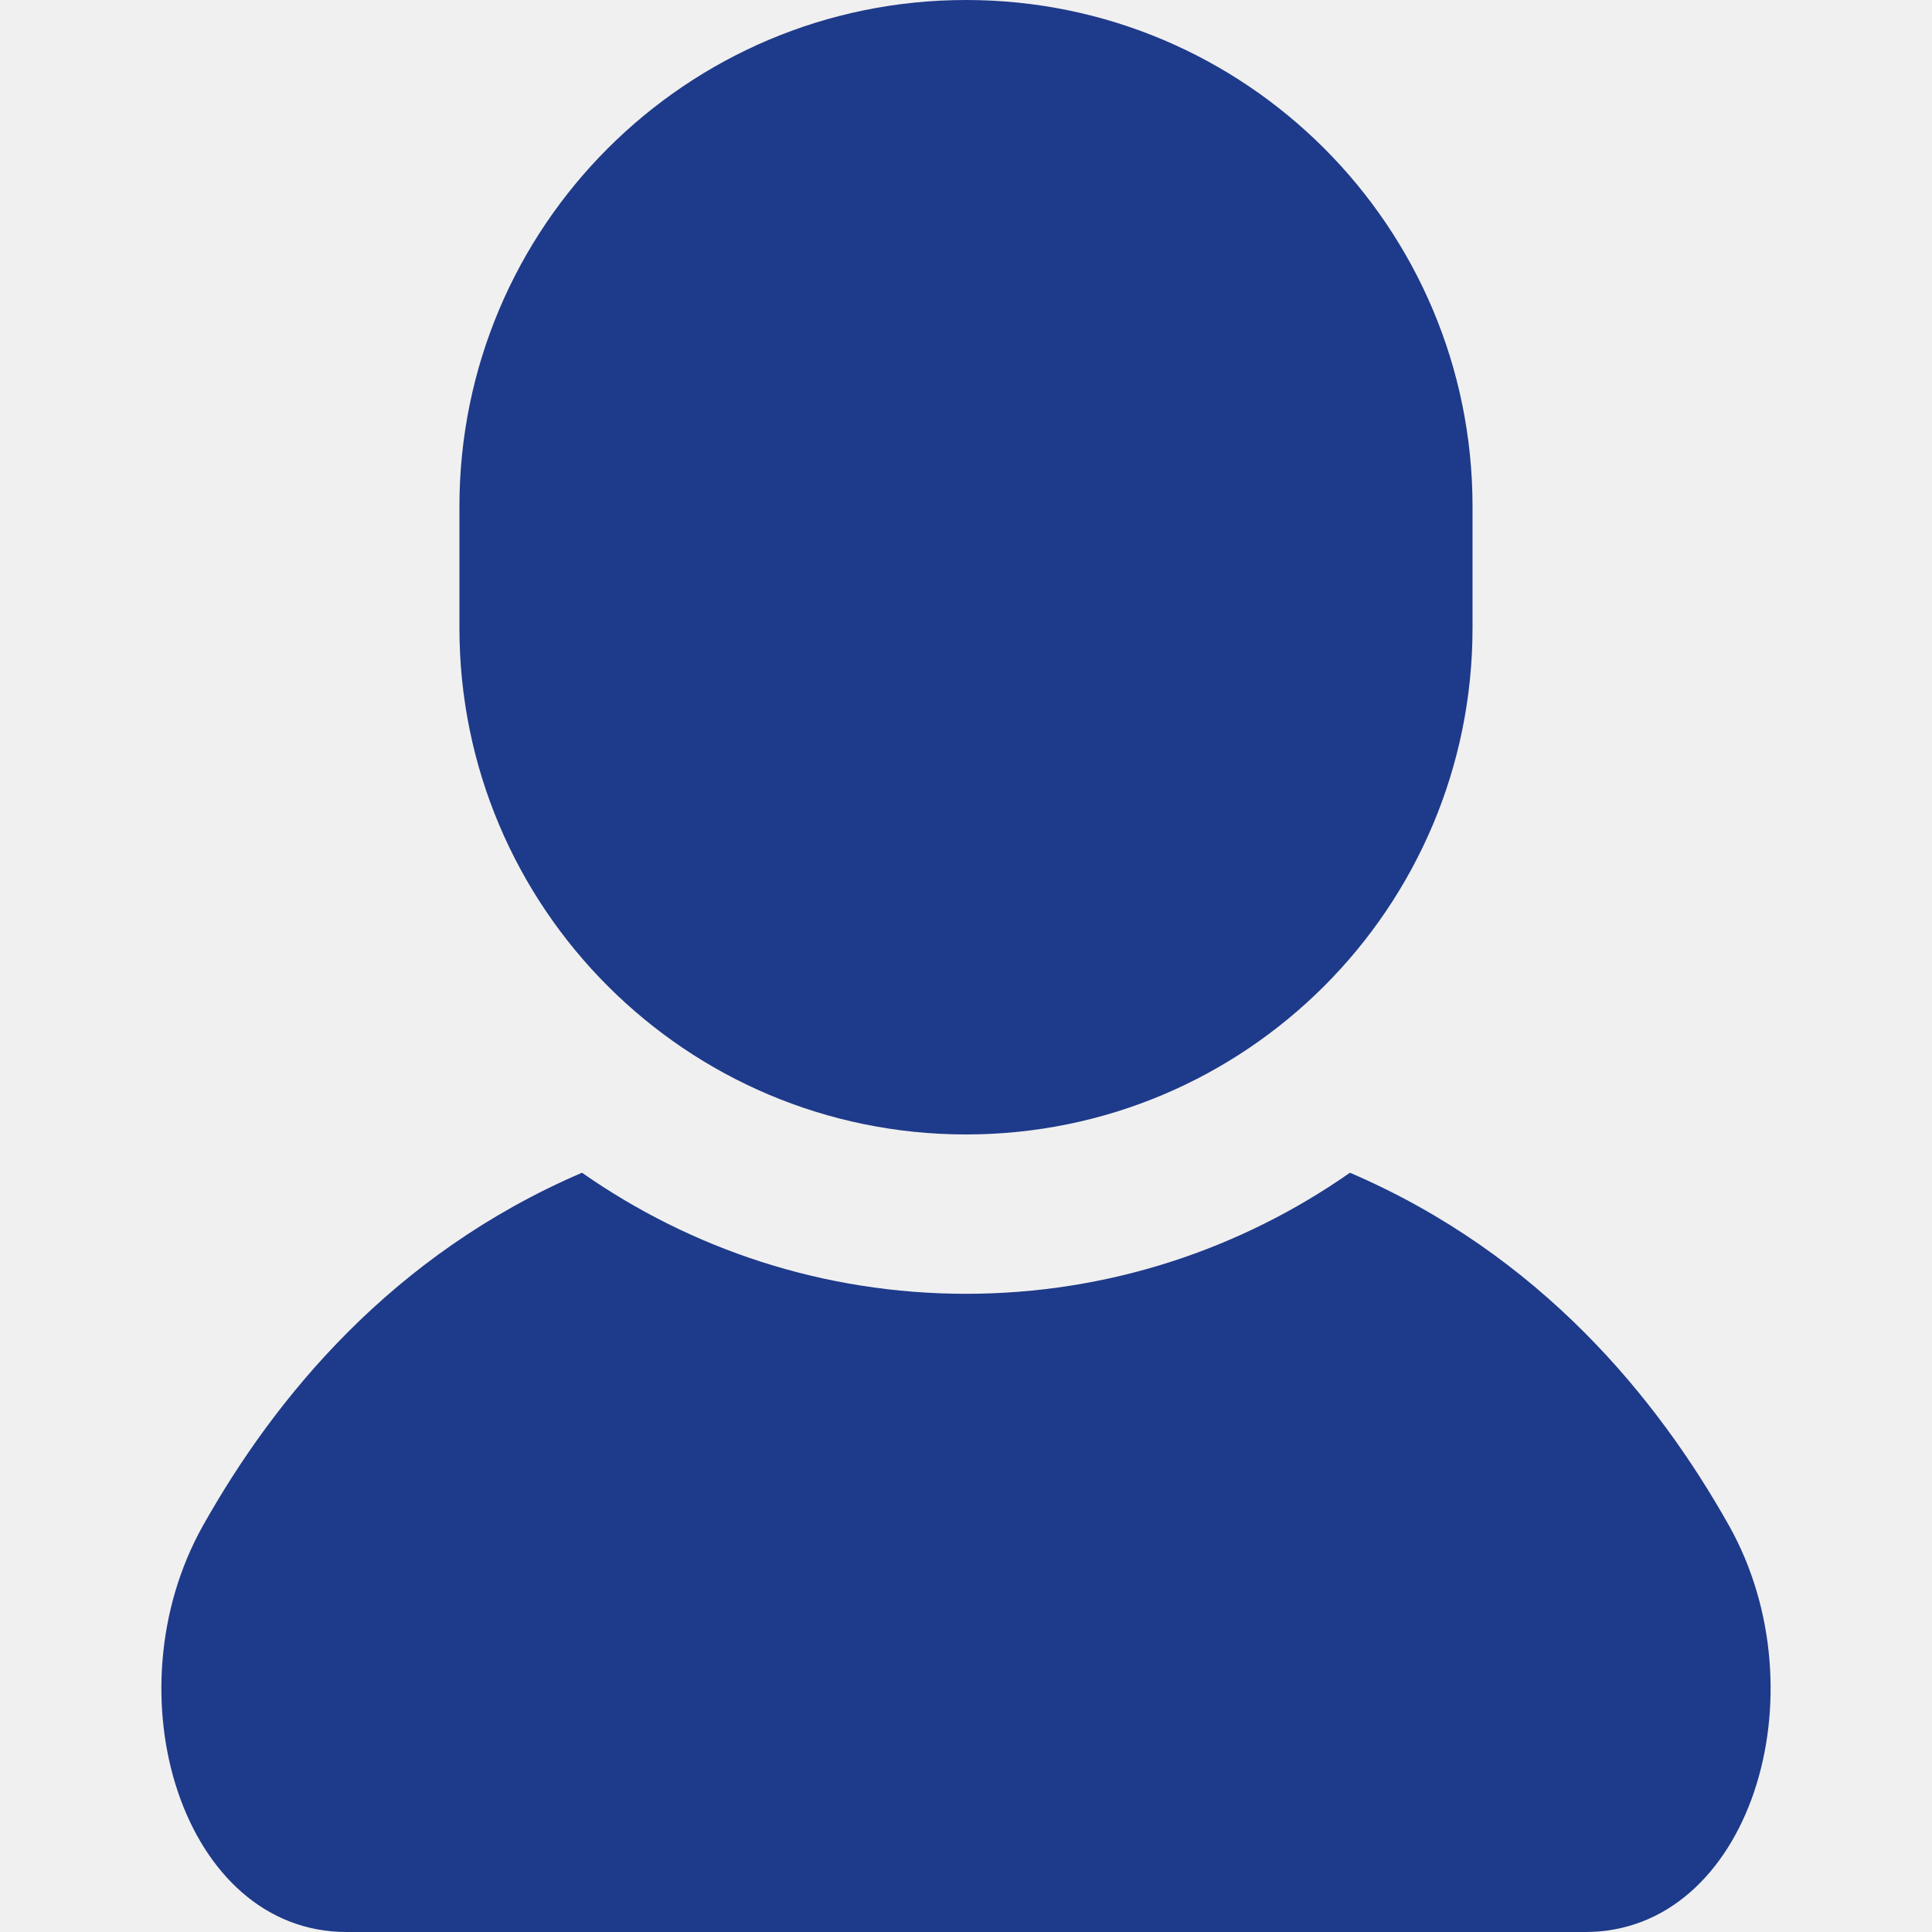
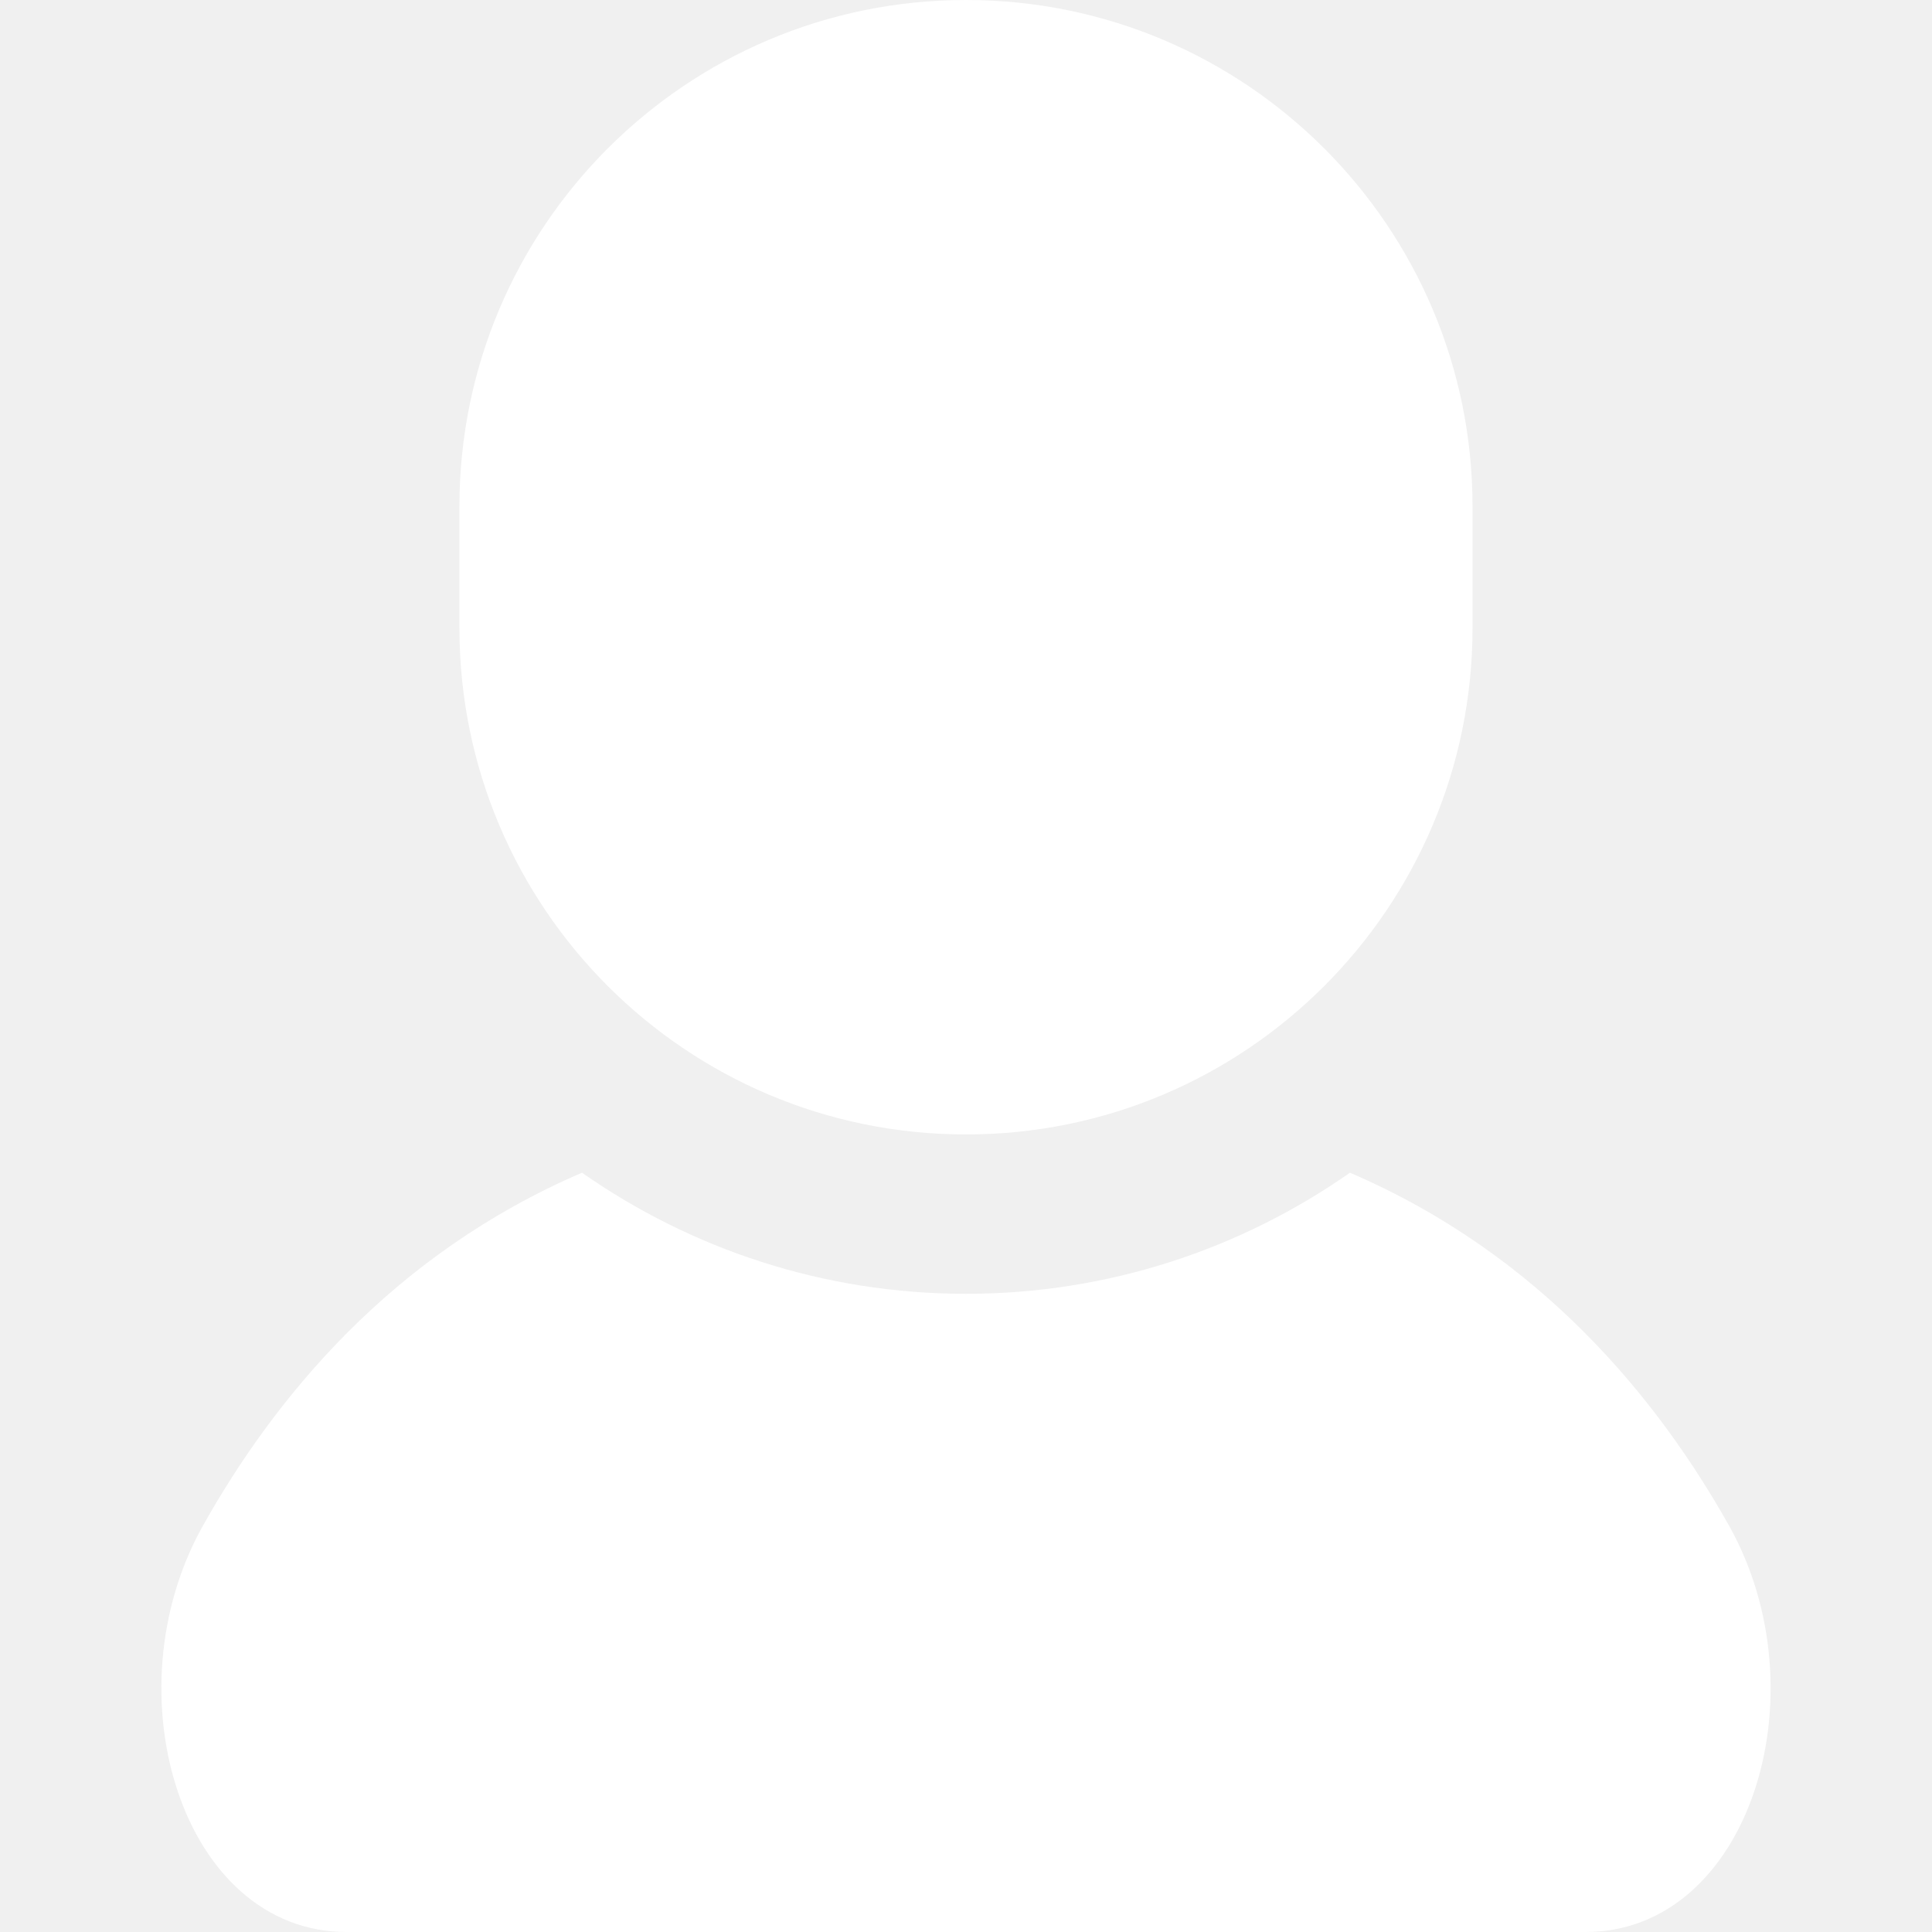
- <svg xmlns="http://www.w3.org/2000/svg" height="800px" width="800px" version="1.1" id="_x32_" viewBox="0 0 512 512" xml:space="preserve" fill="#1e3a8a">
+ <svg xmlns="http://www.w3.org/2000/svg" height="800px" width="800px" version="1.1" id="_x32_" viewBox="0 0 512 512" xml:space="preserve" fill="white">
  <g id="SVGRepo_bgCarrier" stroke-width="0" />
  <g id="SVGRepo_tracerCarrier" stroke-linecap="round" stroke-linejoin="round" />
  <g id="SVGRepo_iconCarrier">
-     <style type="text/css"> .st0{fill:#1e3a8a;} </style>
+     <style type="text/css"> .st0{fill:white;} </style>
    <g>
      <path class="st0" d="M458.159,404.216c-18.93-33.65-49.934-71.764-100.409-93.431c-28.868,20.196-63.938,32.087-101.745,32.087 c-37.828,0-72.898-11.89-101.767-32.087c-50.474,21.667-81.479,59.782-100.398,93.431C28.731,448.848,48.417,512,91.842,512 c43.426,0,164.164,0,164.164,0s120.726,0,164.153,0C463.583,512,483.269,448.848,458.159,404.216z" />
      <path class="st0" d="M256.005,300.641c74.144,0,134.231-60.108,134.231-134.242v-32.158C390.236,60.108,330.149,0,256.005,0 c-74.155,0-134.252,60.108-134.252,134.242V166.4C121.753,240.533,181.851,300.641,256.005,300.641z" />
    </g>
  </g>
</svg>
